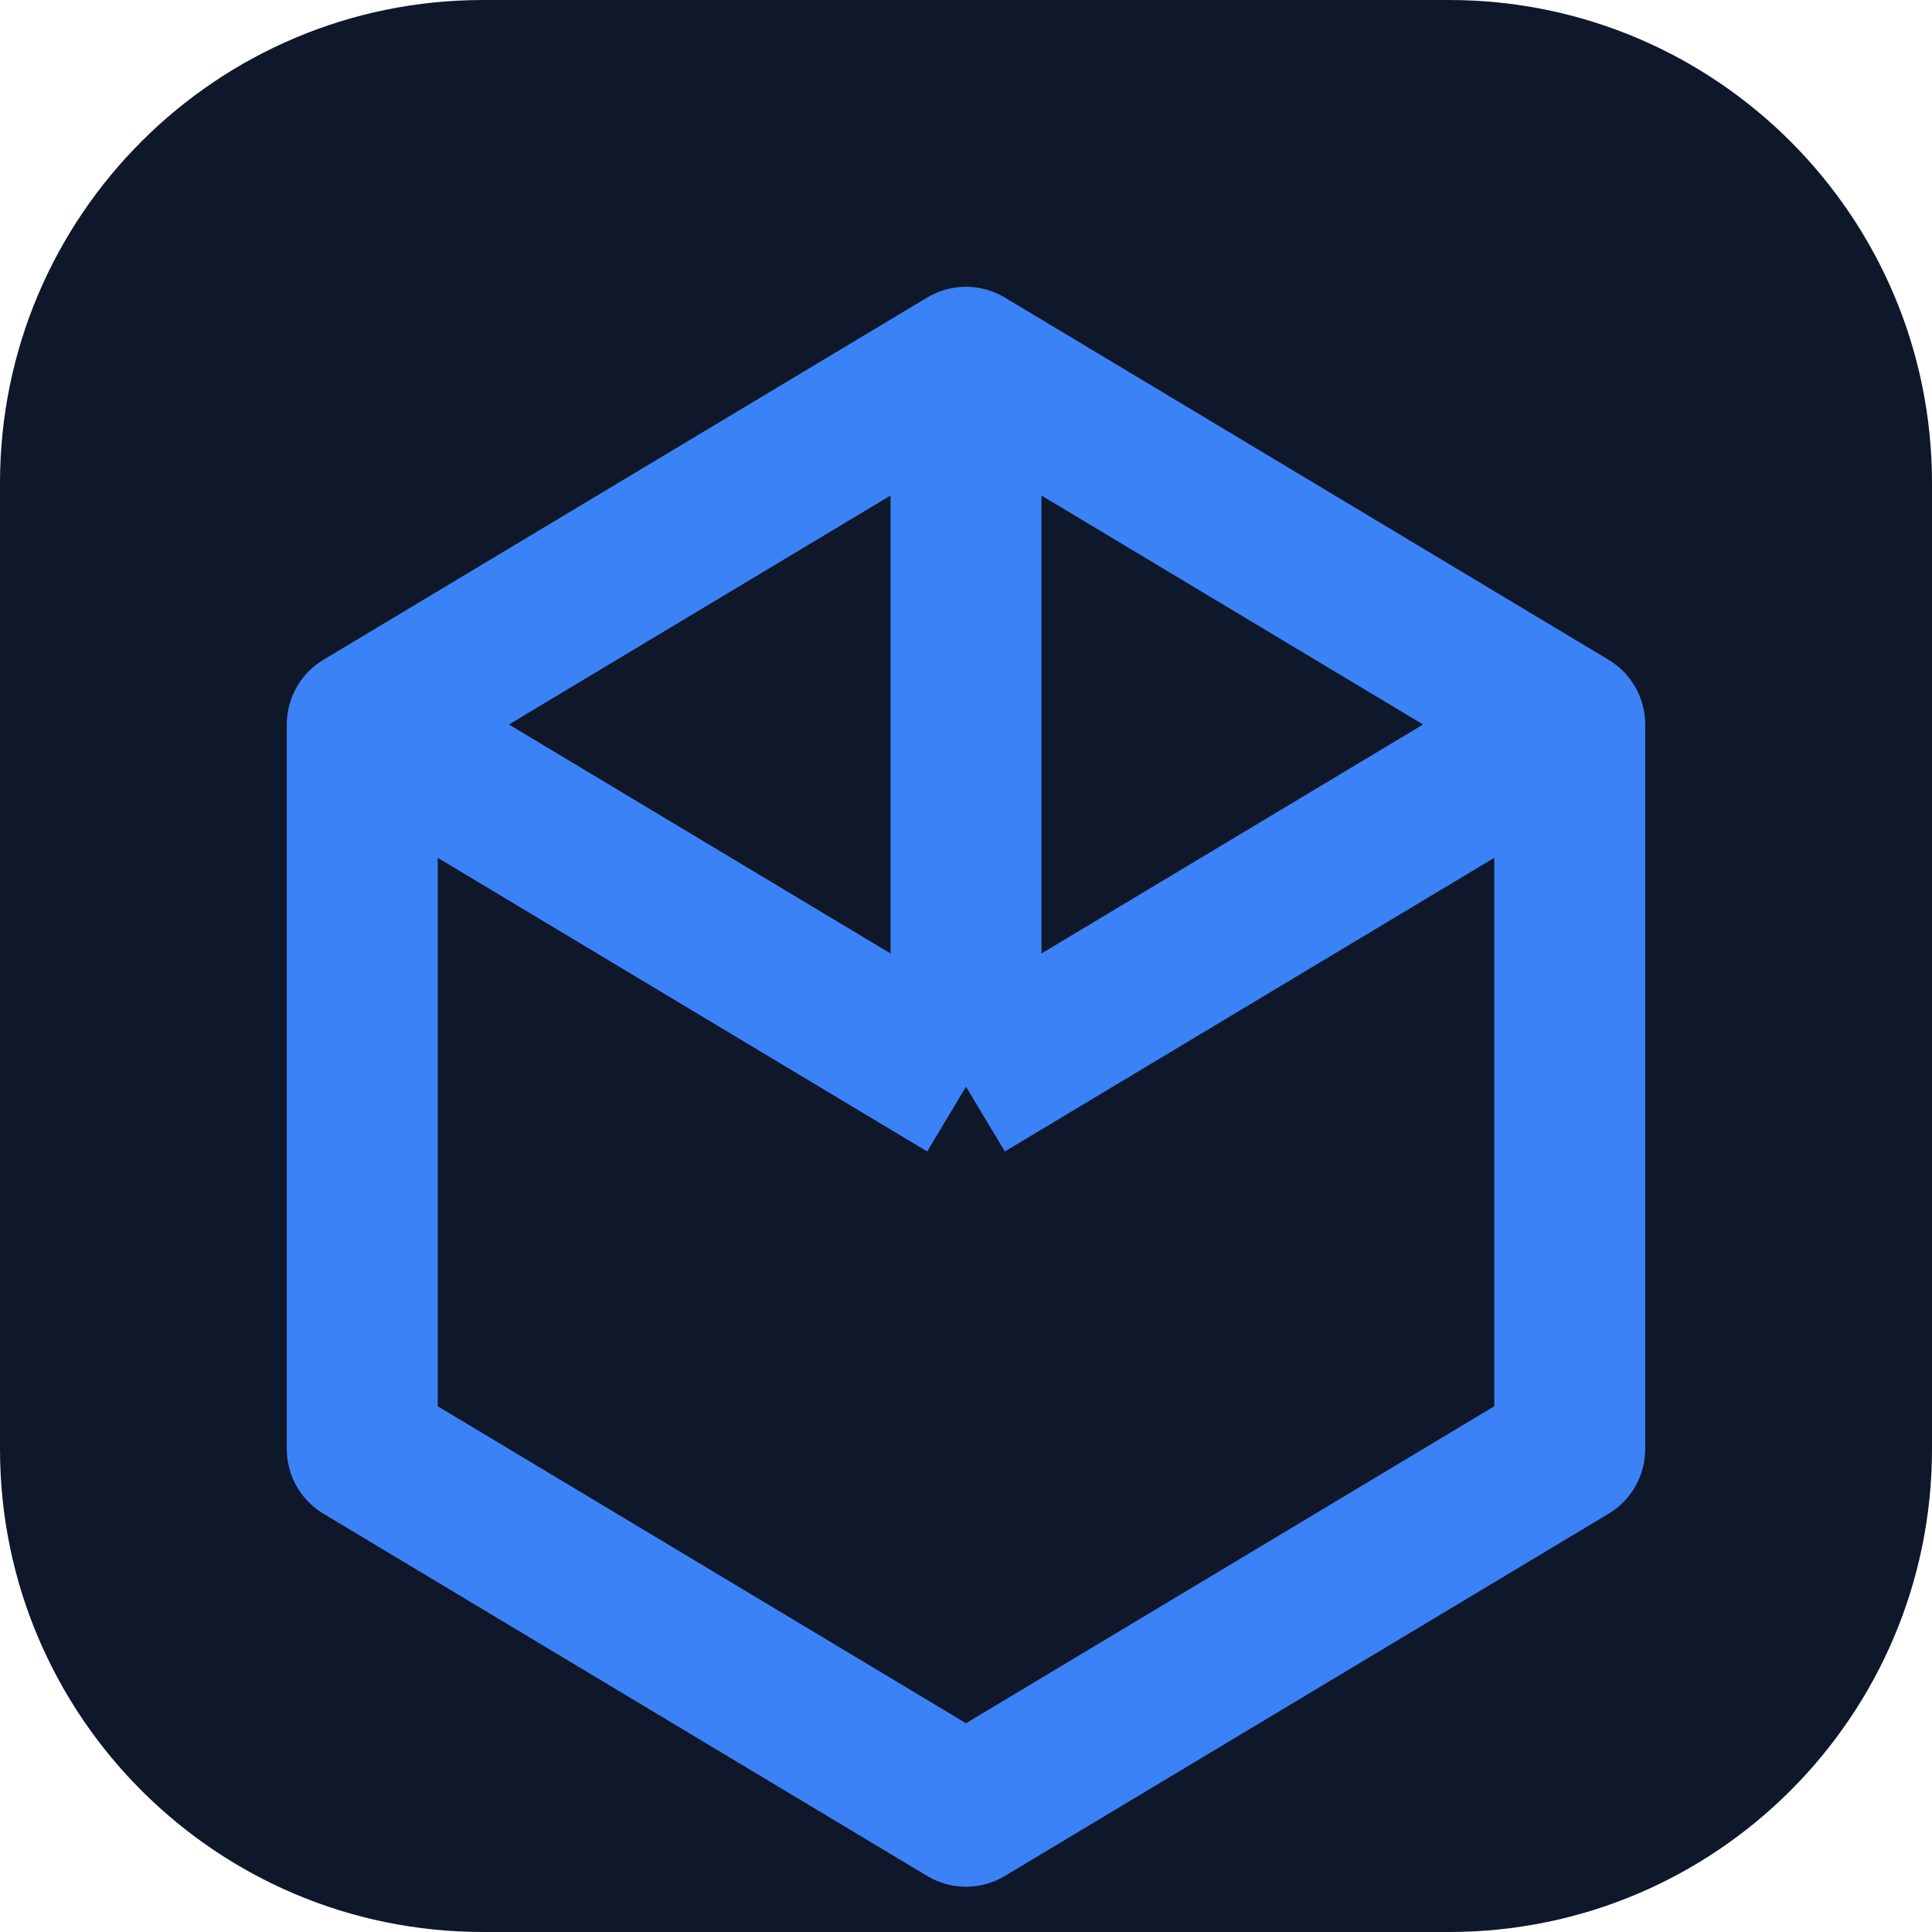
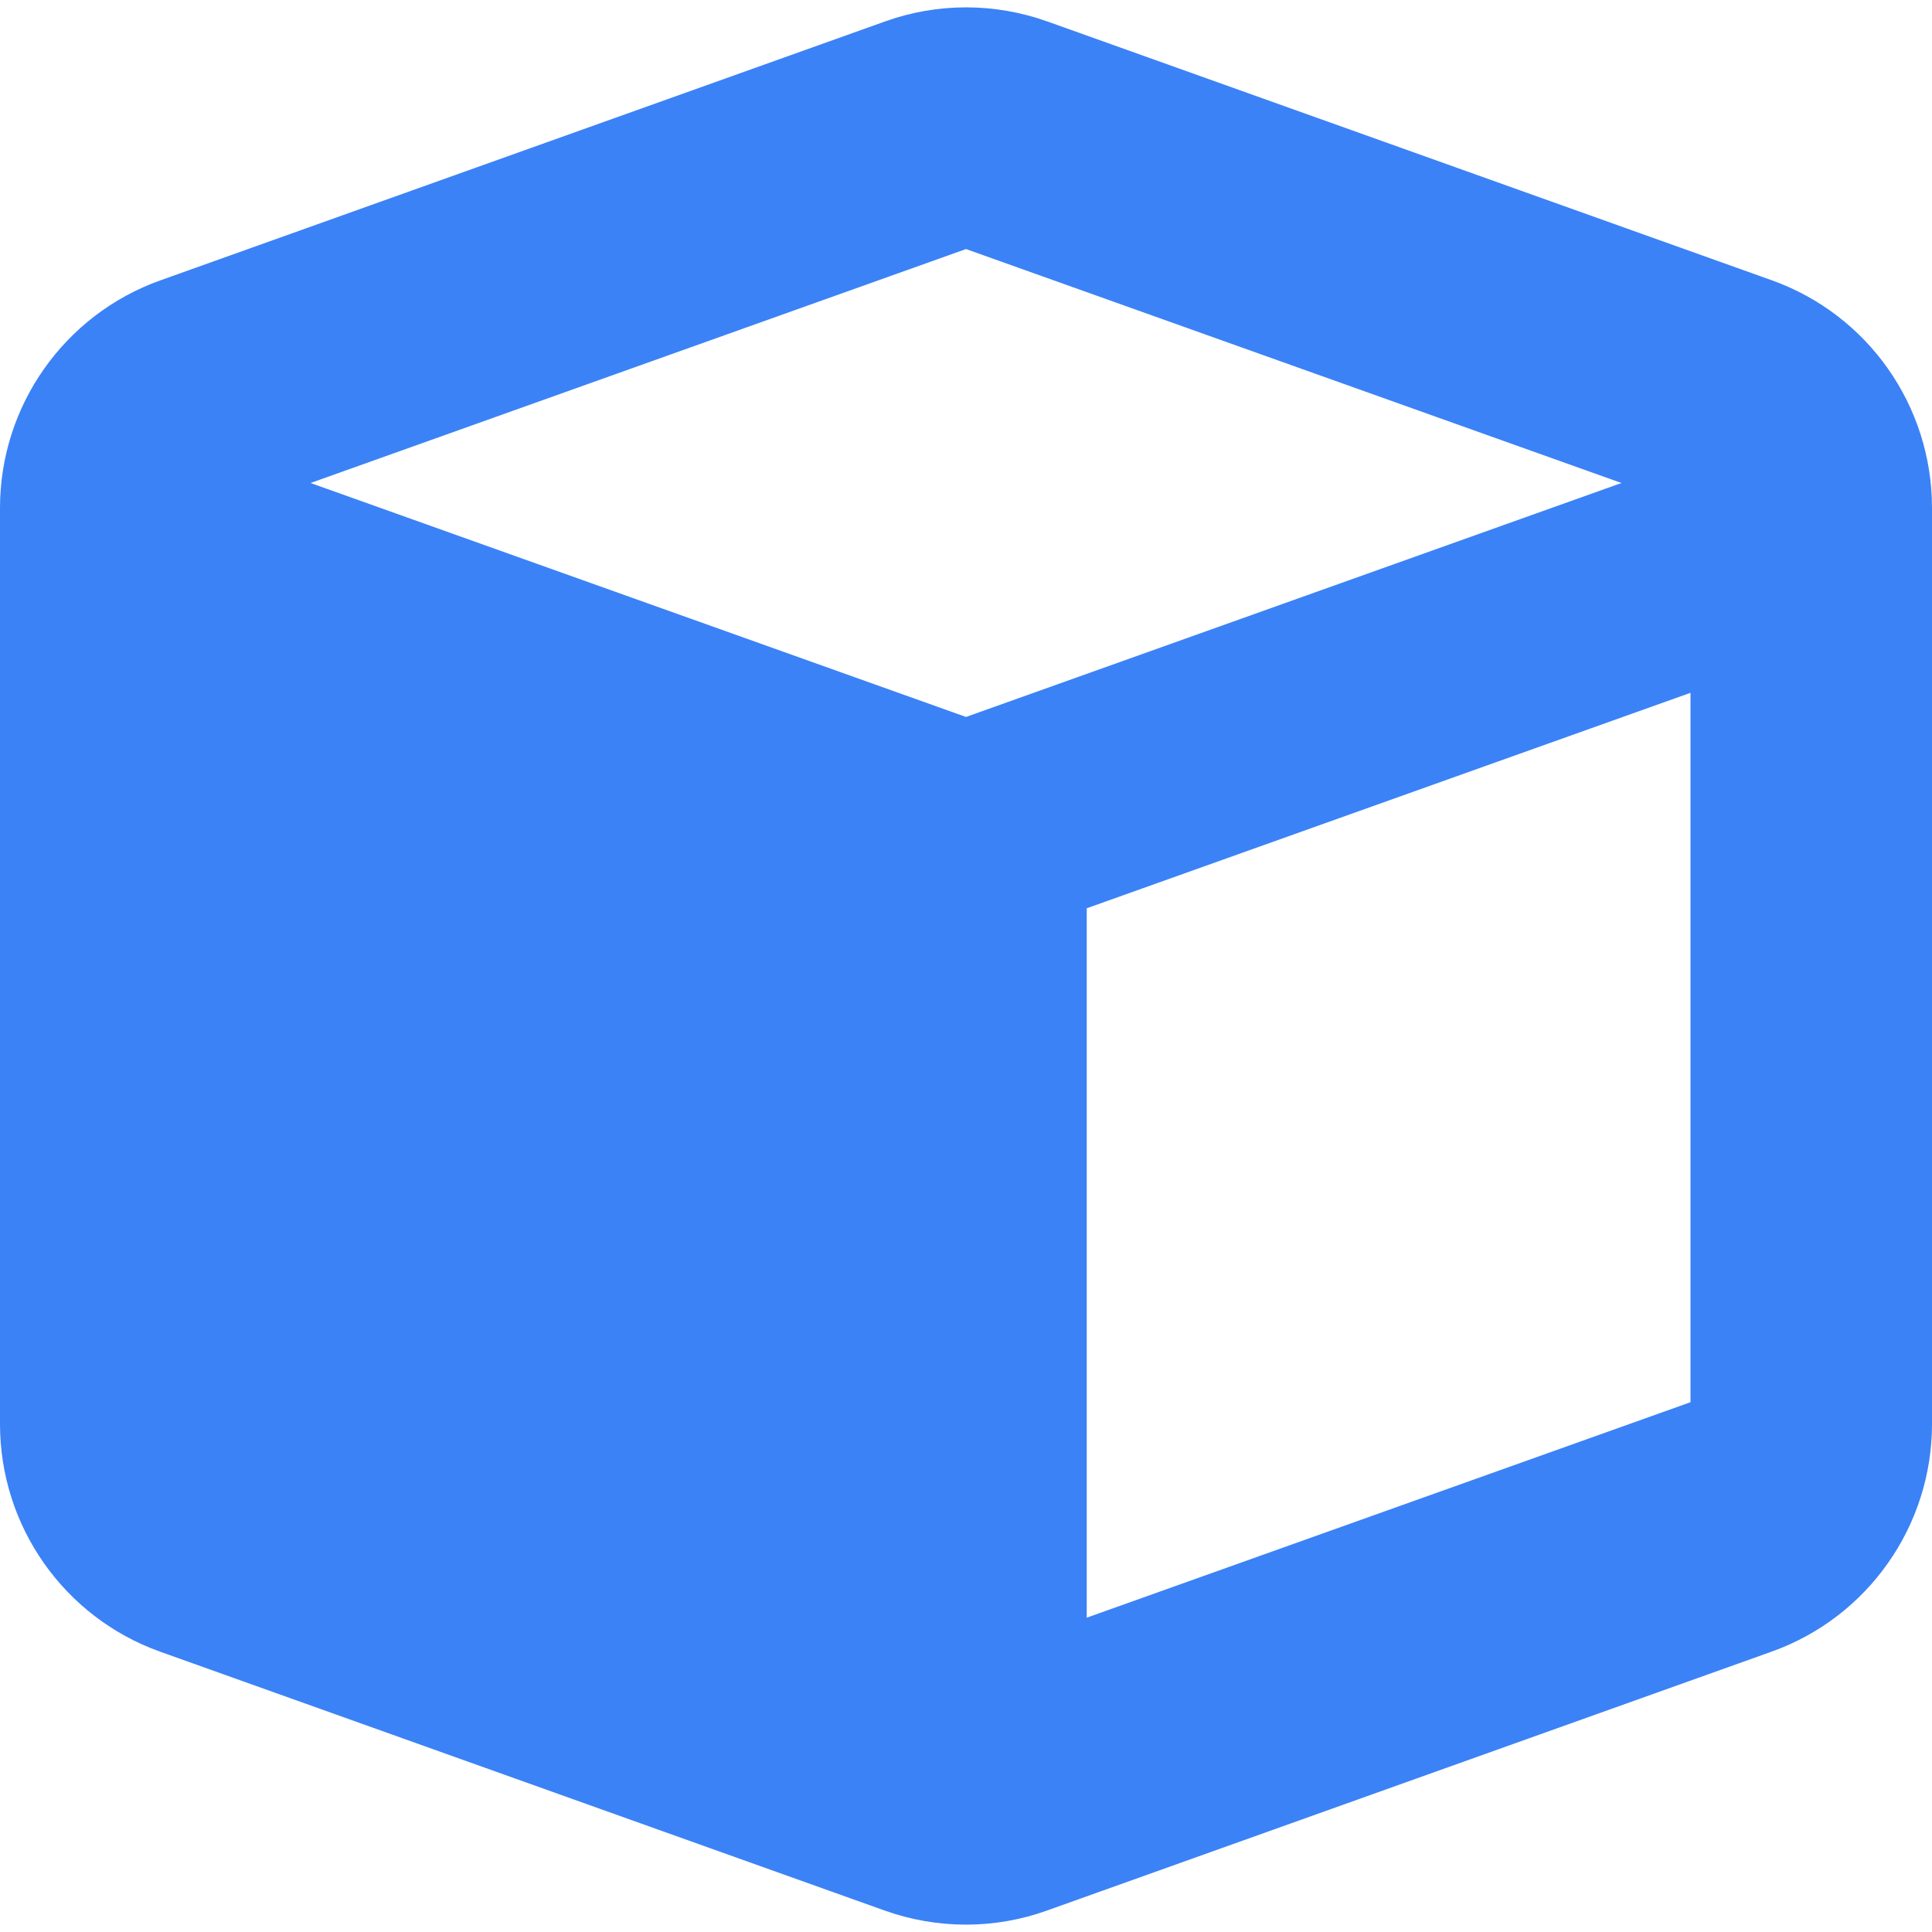
- <svg xmlns="http://www.w3.org/2000/svg" viewBox="0 0 32 32">
-   <rect width="32" height="32" rx="8" fill="#0f172a" />
-   <path d="M16 6L26 12V24L16 30L6 24V12L16 6Z" fill="none" stroke="#3b82f6" stroke-width="2.5" stroke-linejoin="round" />
-   <path d="M16 6V18M16 18L26 12M16 18L6 12" stroke="#3b82f6" stroke-width="2.5" stroke-linejoin="round" />
+ <svg xmlns="http://www.w3.org/2000/svg" viewBox="0 0 512 512">
+   <path fill="#3B82F6" d="M234.5 5.7c13.9-5 29.1-5 43.1 0l192 68.6C495 83.4 512 107.5 512 134.6V377.4c0 27-17 51.2-42.5 60.3l-192 68.6c-13.9 5-29.1 5-43.1 0l-192-68.6C17 428.6 0 404.5 0 377.4V134.6c0-27 17-51.2 42.5-60.3l192-68.6zM256 66L82.3 128 256 190l173.7-62L256 66zm192 117.6l-160 57.1v188l160-57.1V183.6z" />
</svg>
